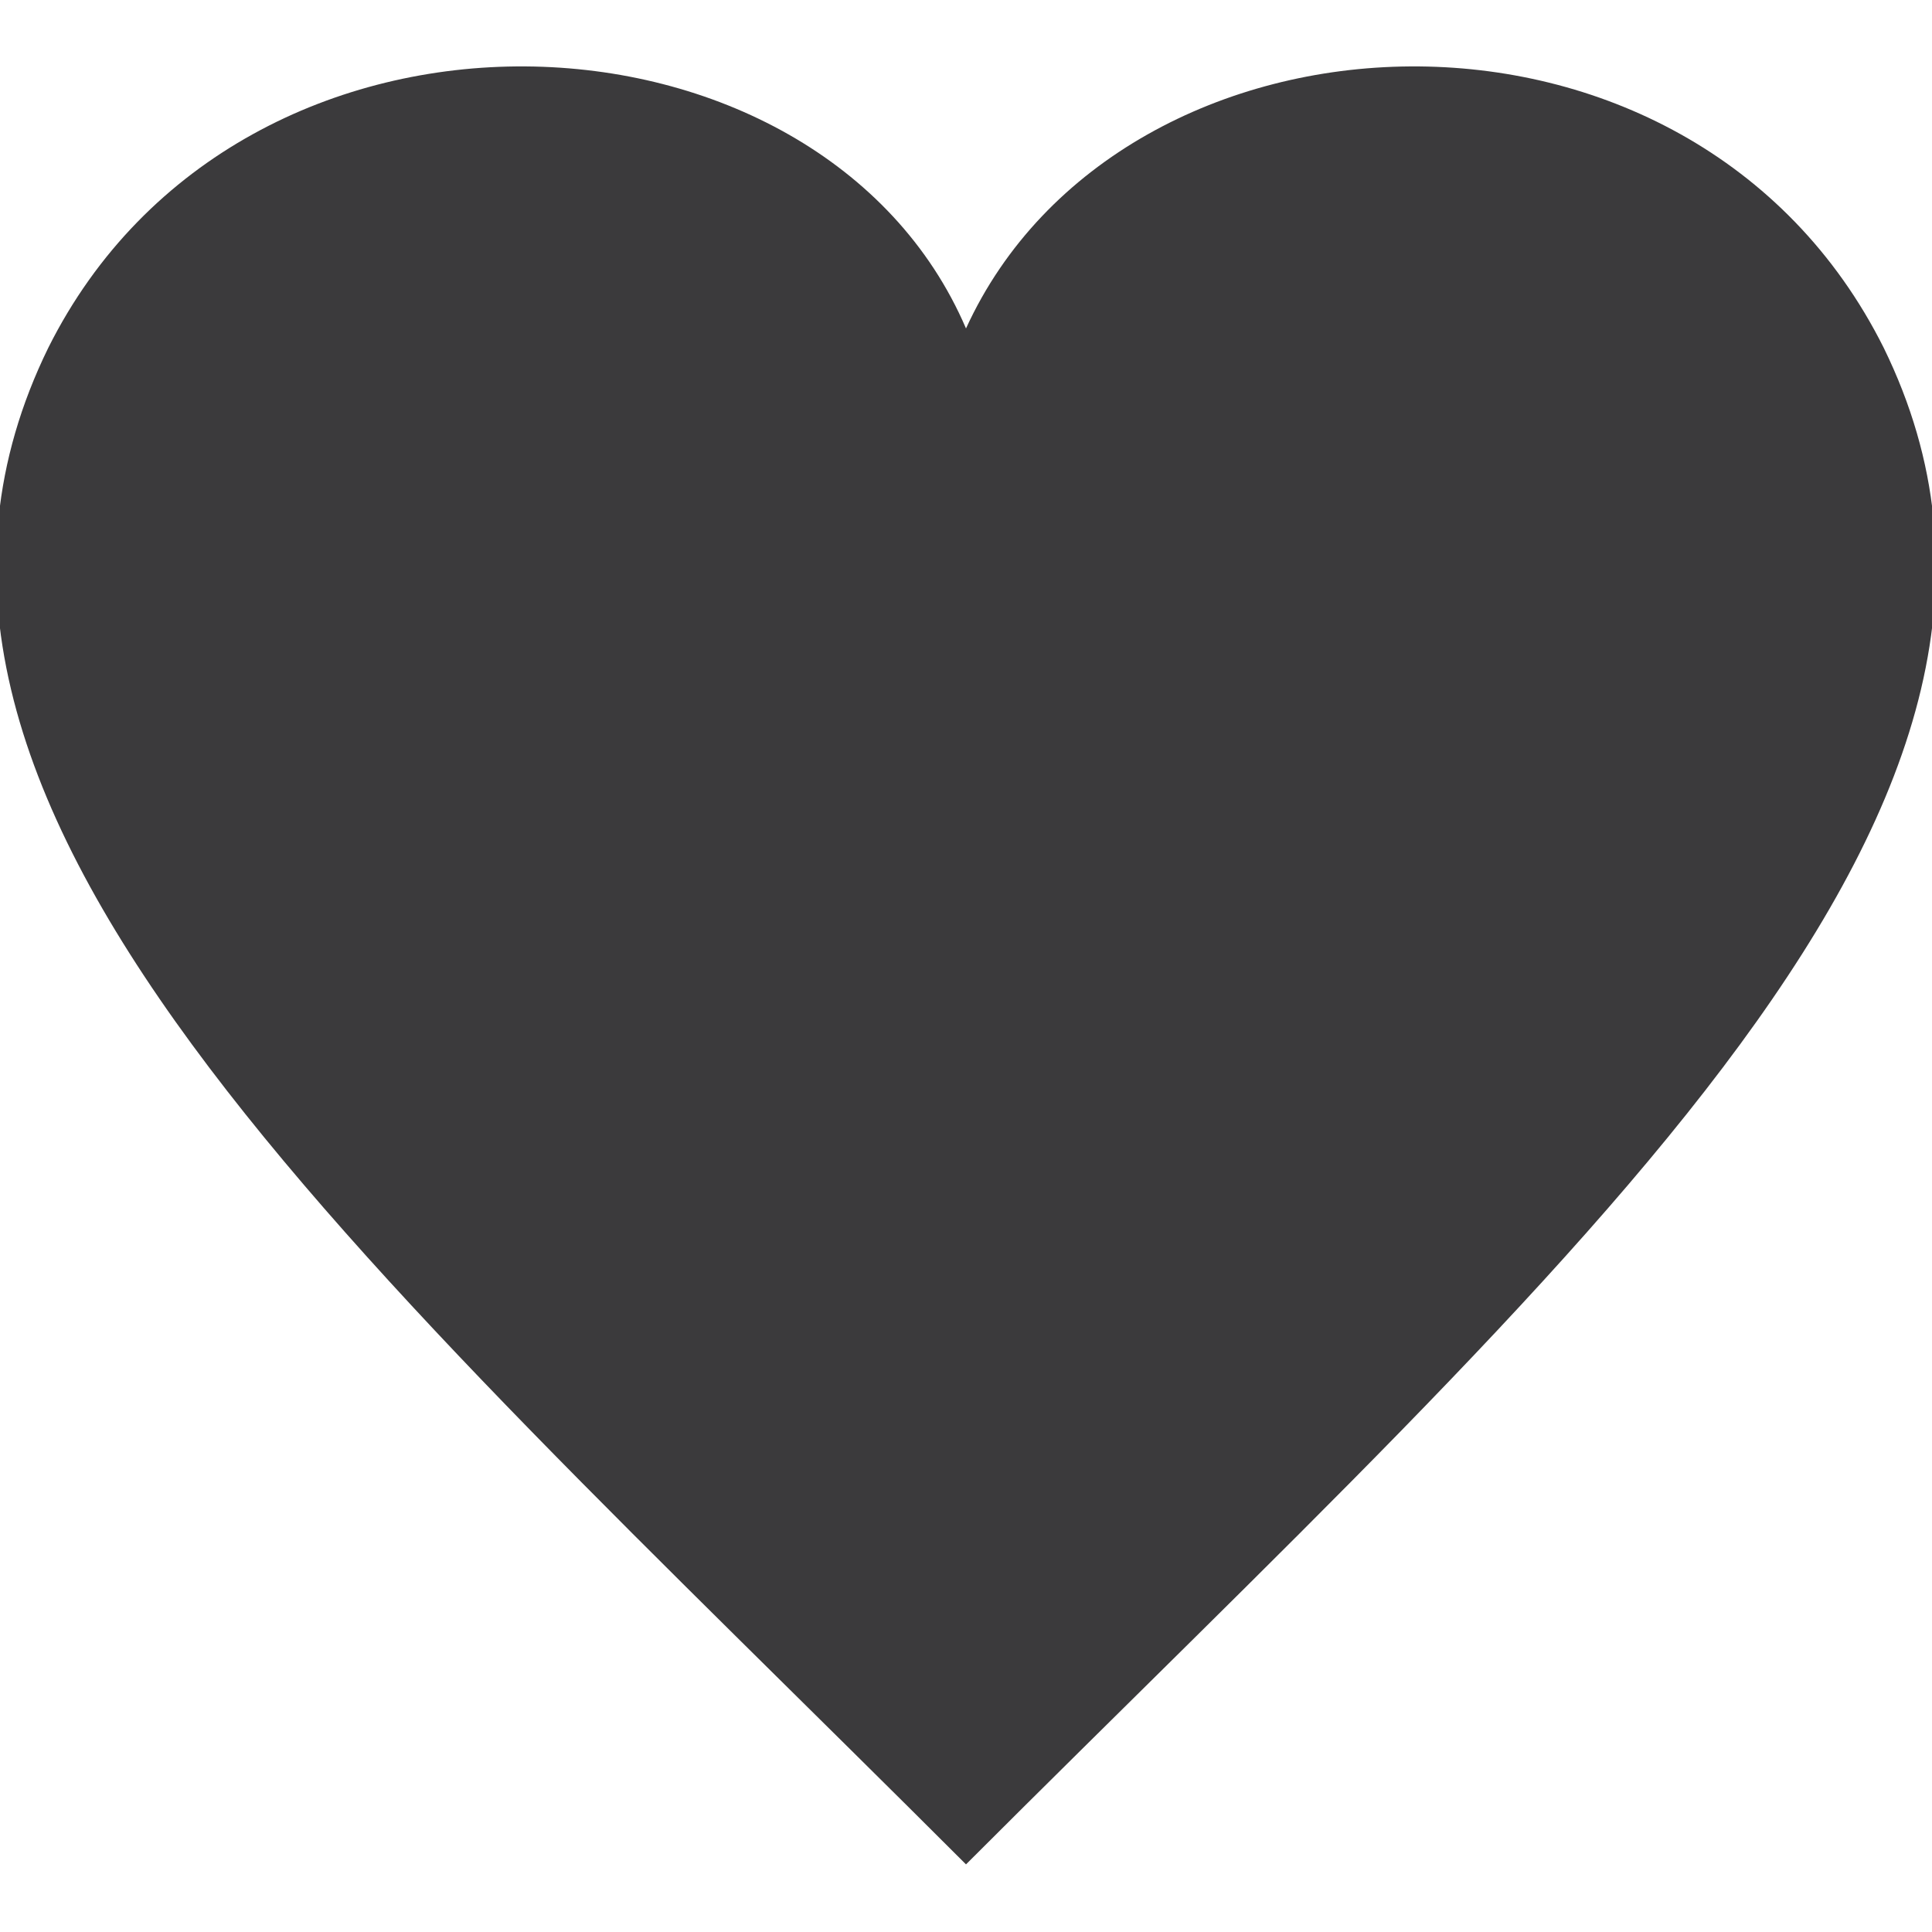
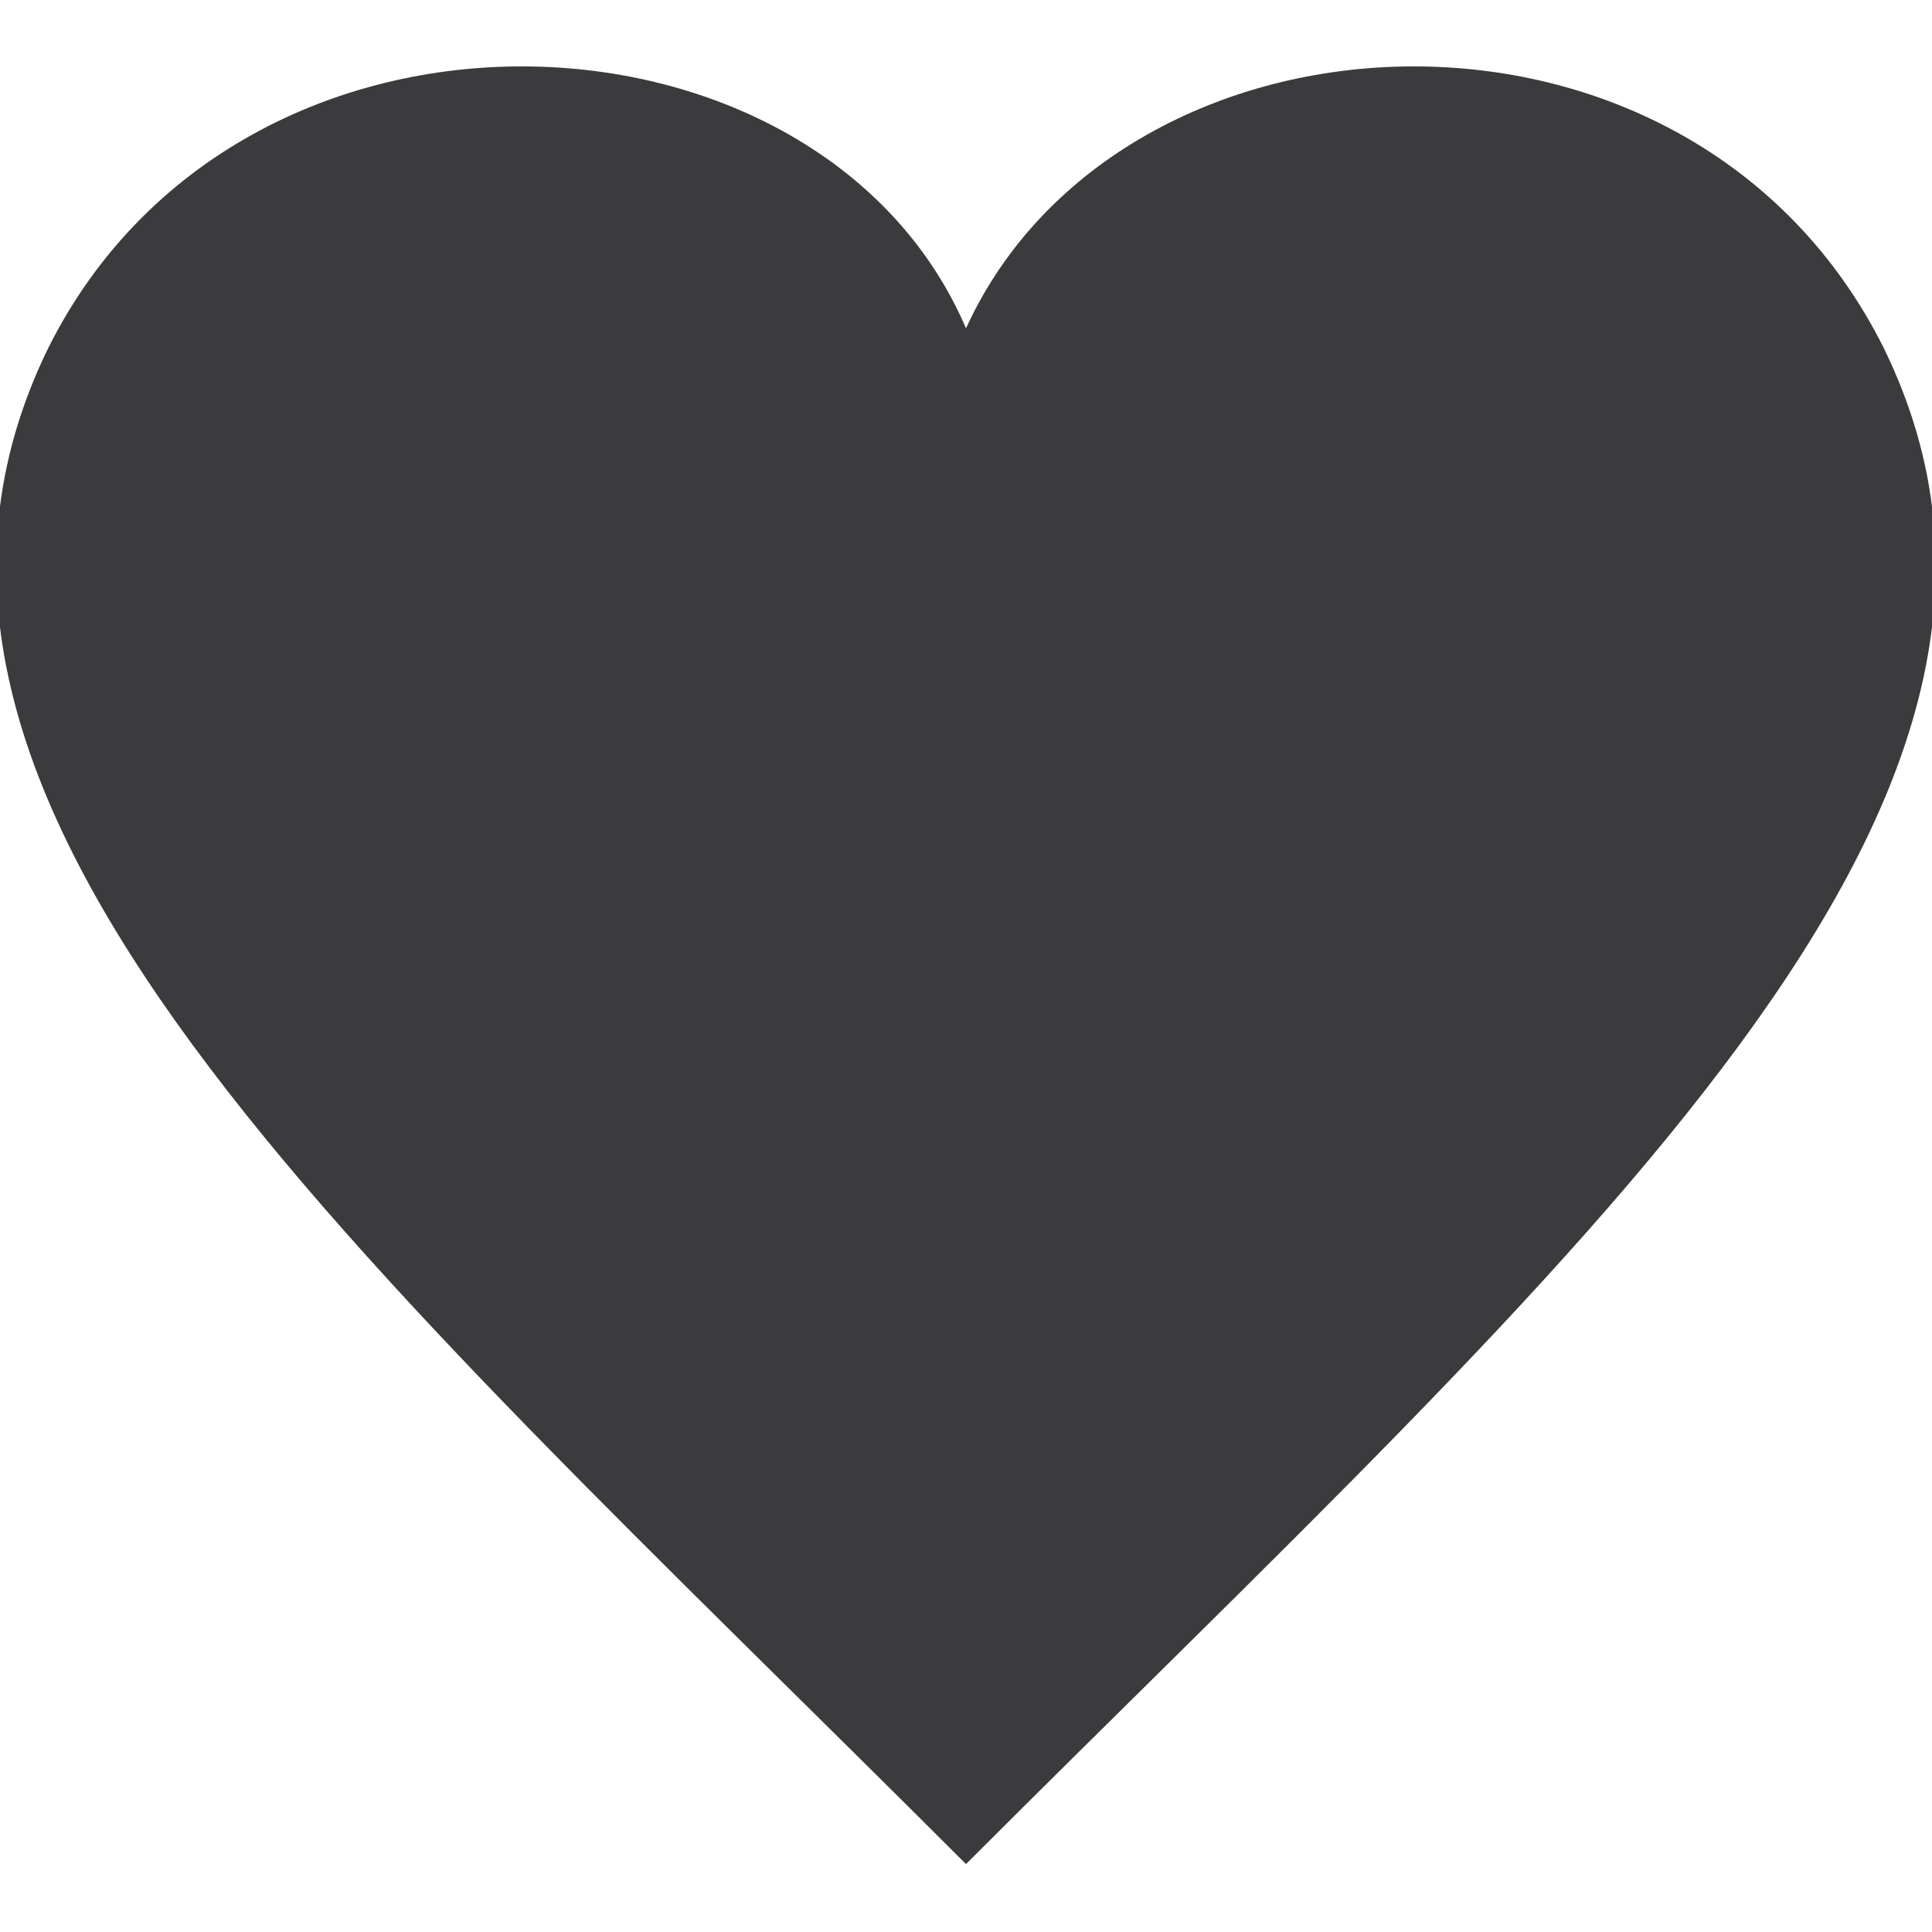
- <svg xmlns="http://www.w3.org/2000/svg" version="1.1" id="Layer_1" x="0px" y="0px" viewBox="0 0 20 20" enable-background="new 0 0 20 20" xml:space="preserve">
-   <path id="favorite-2-icon" fill="#3B3A3C" d="M19.5,3.6c-2-4-7.9-3.7-9.5-0.2C8.5-0.1,2.5-0.4,0.5,3.6c-2.3,4.7,3.1,9.3,9.5,15.7  C16.4,12.9,21.8,8.3,19.5,3.6z" />
+ <svg xmlns="http://www.w3.org/2000/svg" viewBox="0 0 256 256" enable-background="new 0 0 256 256">
+   <style type="text/css">.st0{fill:#3B3A3C;}</style>
+   <path id="favorite-2-icon" class="st0" d="M249.6 46.1c-25.6-51.2-101.1-47.4-121.6-2.6-19.2-44.8-96-48.6-121.6 2.6-29.4 60.1 39.7 119 121.6 200.9 81.9-81.9 151-140.8 121.6-200.9z" />
</svg>
